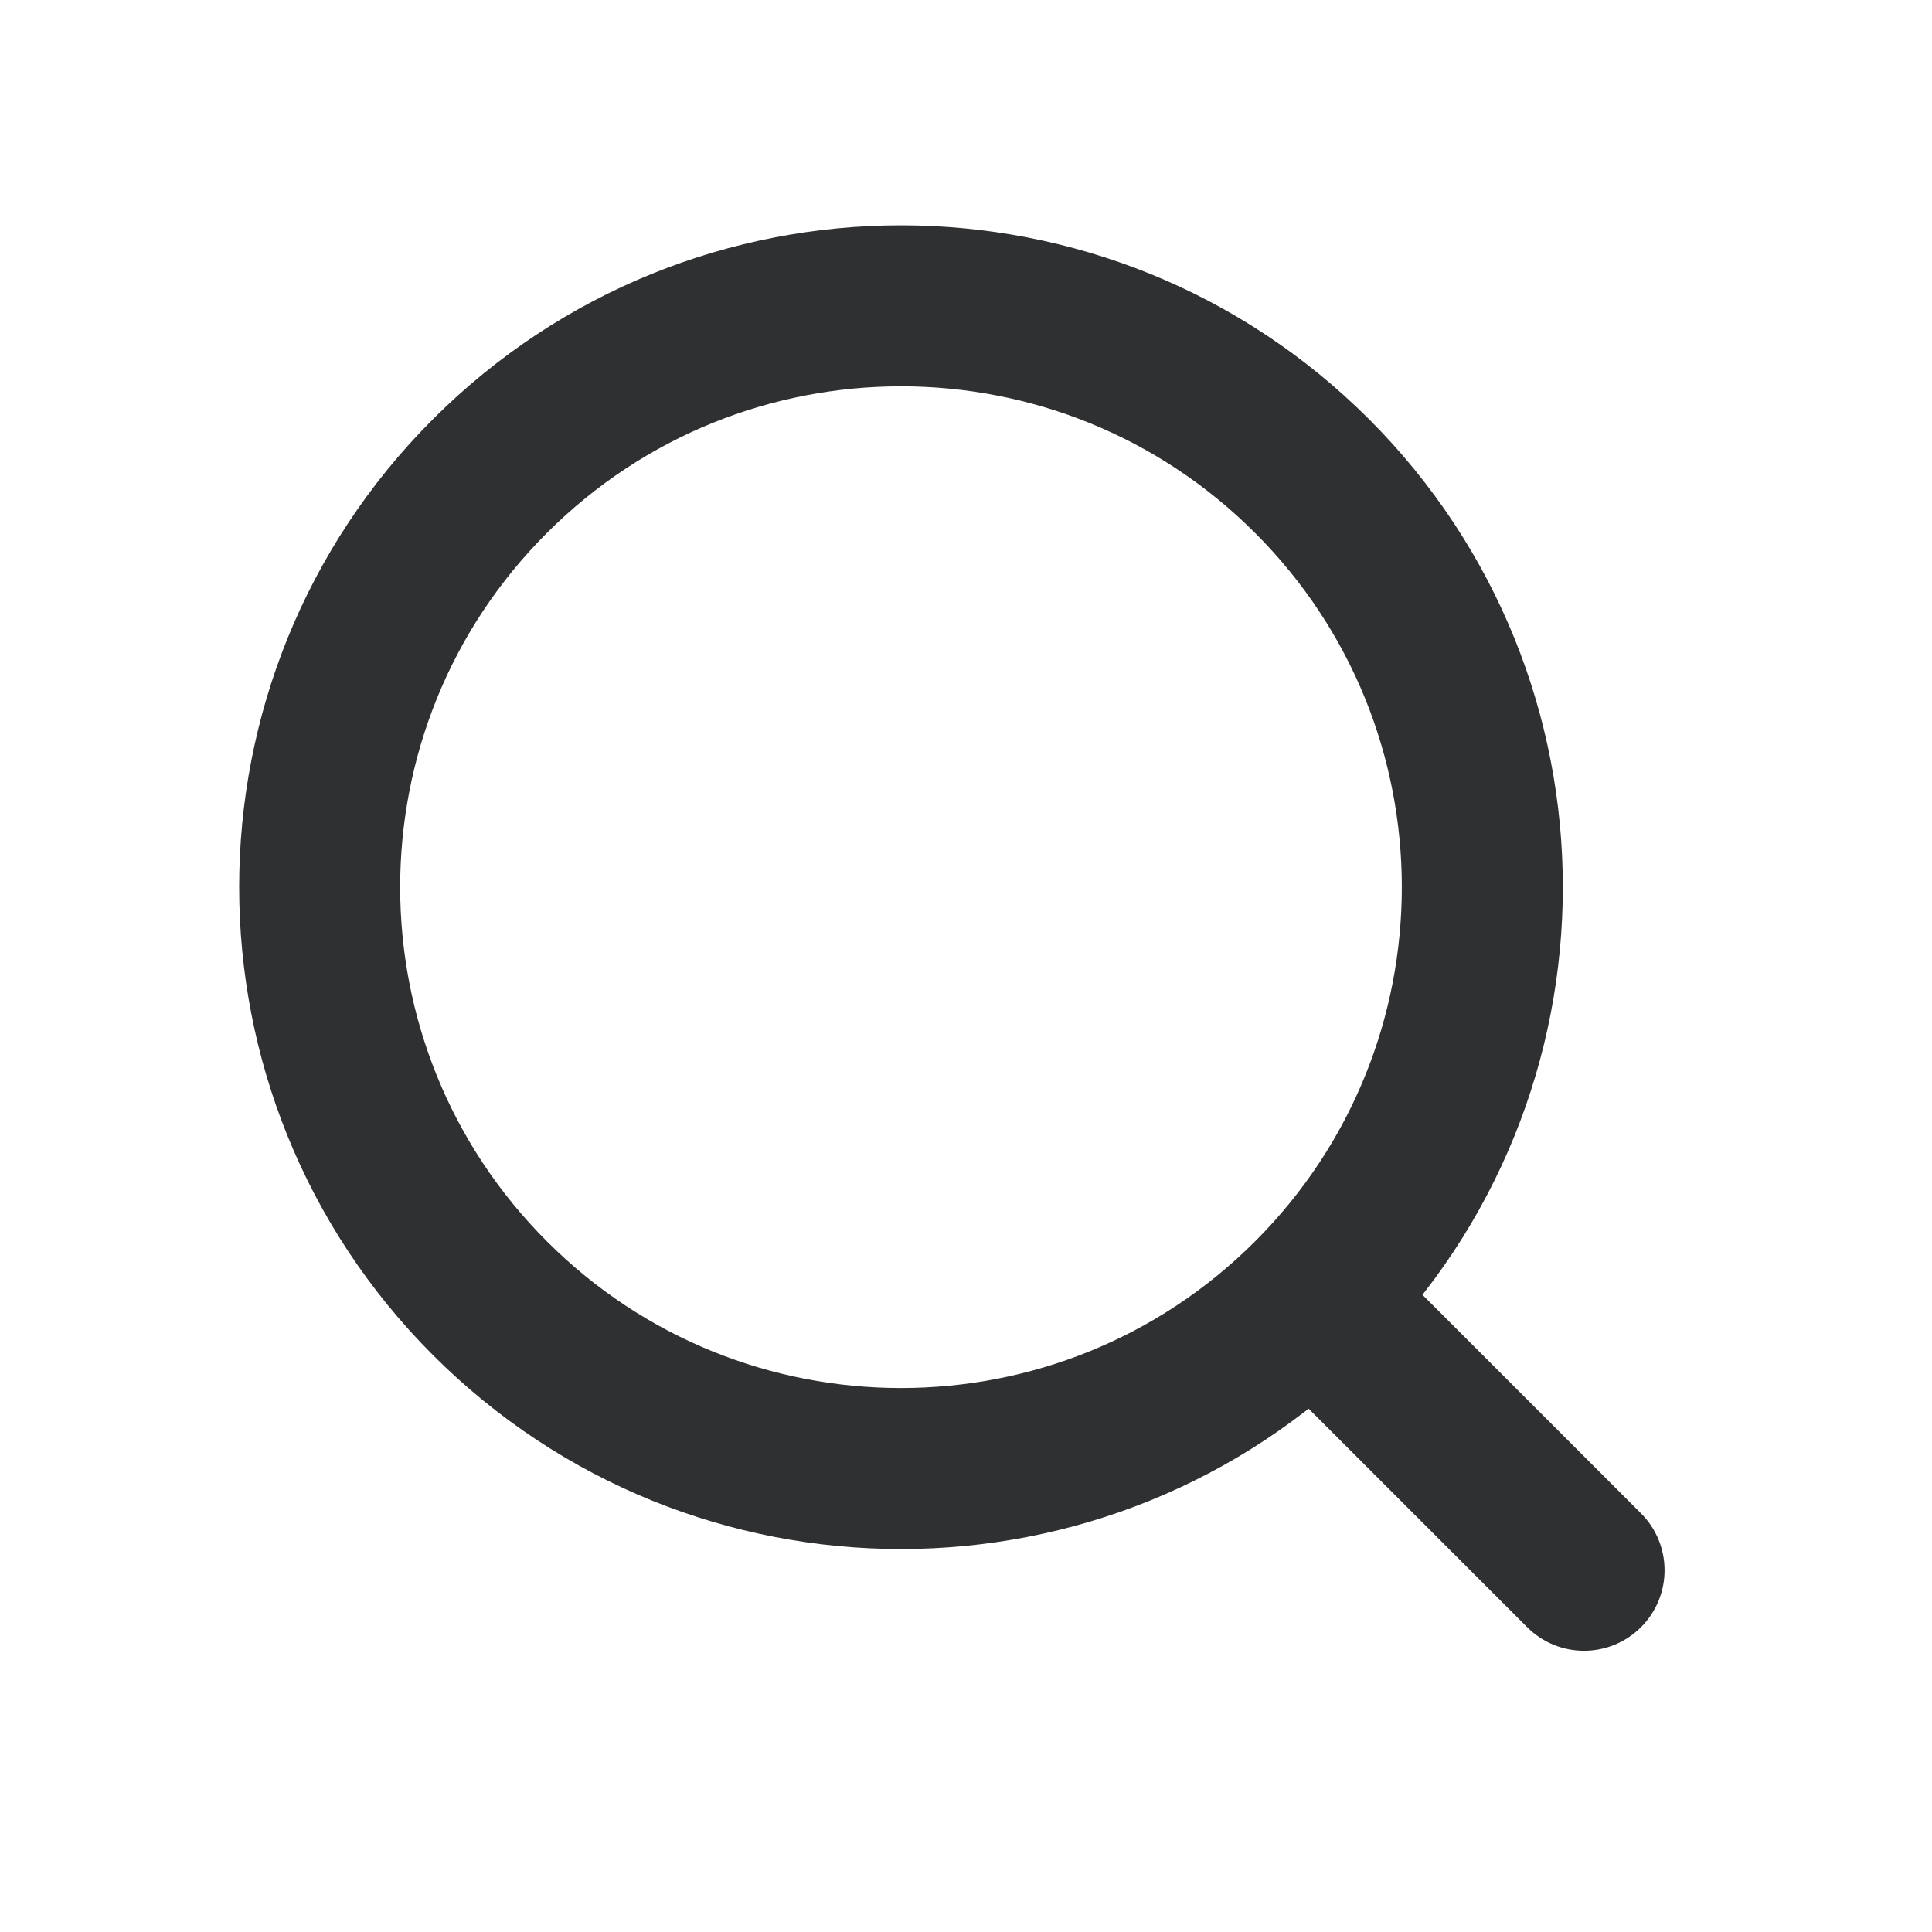
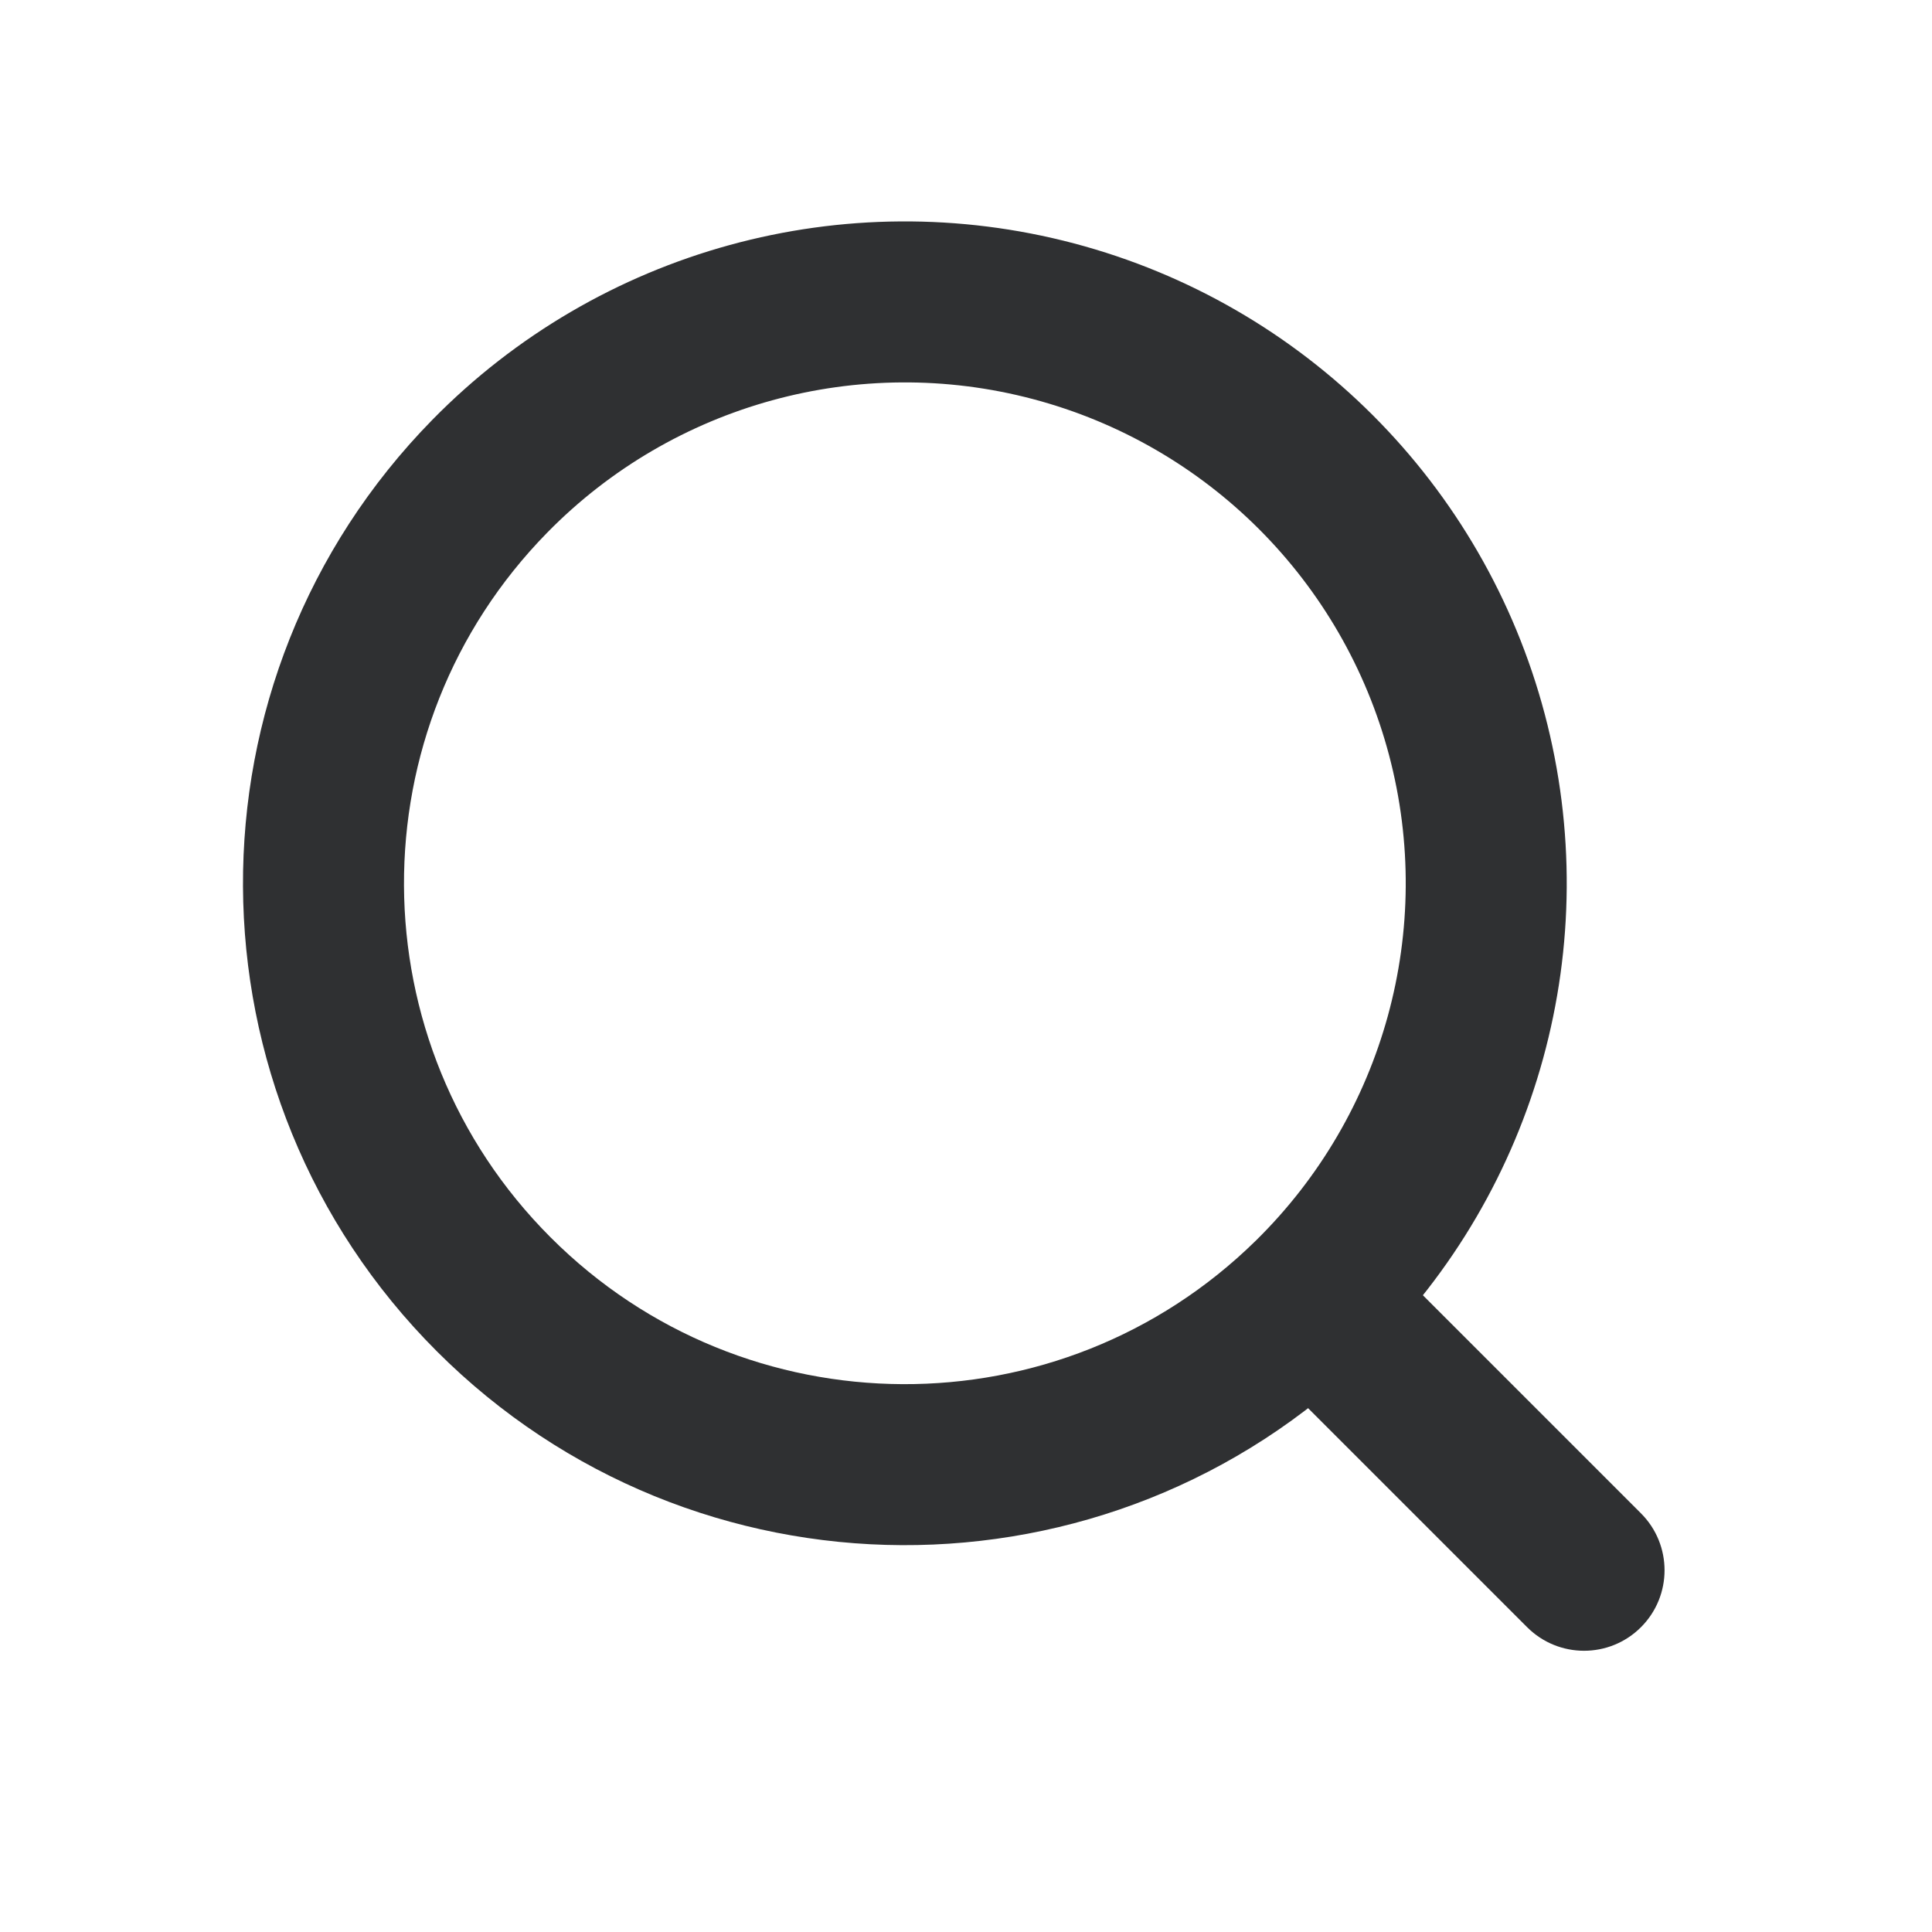
- <svg xmlns="http://www.w3.org/2000/svg" width="24" height="24" viewBox="0 0 24 24" fill="none">
-   <rect x="15.435" y="16.678" width="2" height="6" rx="1" transform="rotate(-45 15.4349 16.6777)" fill="#2F3032" />
-   <path fill-rule="evenodd" clip-rule="evenodd" d="M16.299 16.127C19.119 13.307 19.119 8.734 16.299 5.914C13.479 3.094 8.906 3.094 6.086 5.914C3.266 8.734 3.266 13.307 6.086 16.127C8.906 18.948 13.479 18.948 16.299 16.127Z" stroke="#2F3032" stroke-width="2" stroke-linecap="round" stroke-linejoin="round" />
+ <svg xmlns="http://www.w3.org/2000/svg" width="24" height="24" fill="none">
+   <rect x="15.435" y="16.678" width="2" height="6" rx="1" transform="rotate(-45 15.435 16.678)" fill="#2F3032" />
+   <path clip-rule="evenodd" d="M16.299 16.127A7.222 7.222 0 1 0 6.086 5.914a7.222 7.222 0 0 0 10.213 10.213z" stroke="#2F3032" stroke-width="2" stroke-linecap="round" stroke-linejoin="round" />
</svg>
